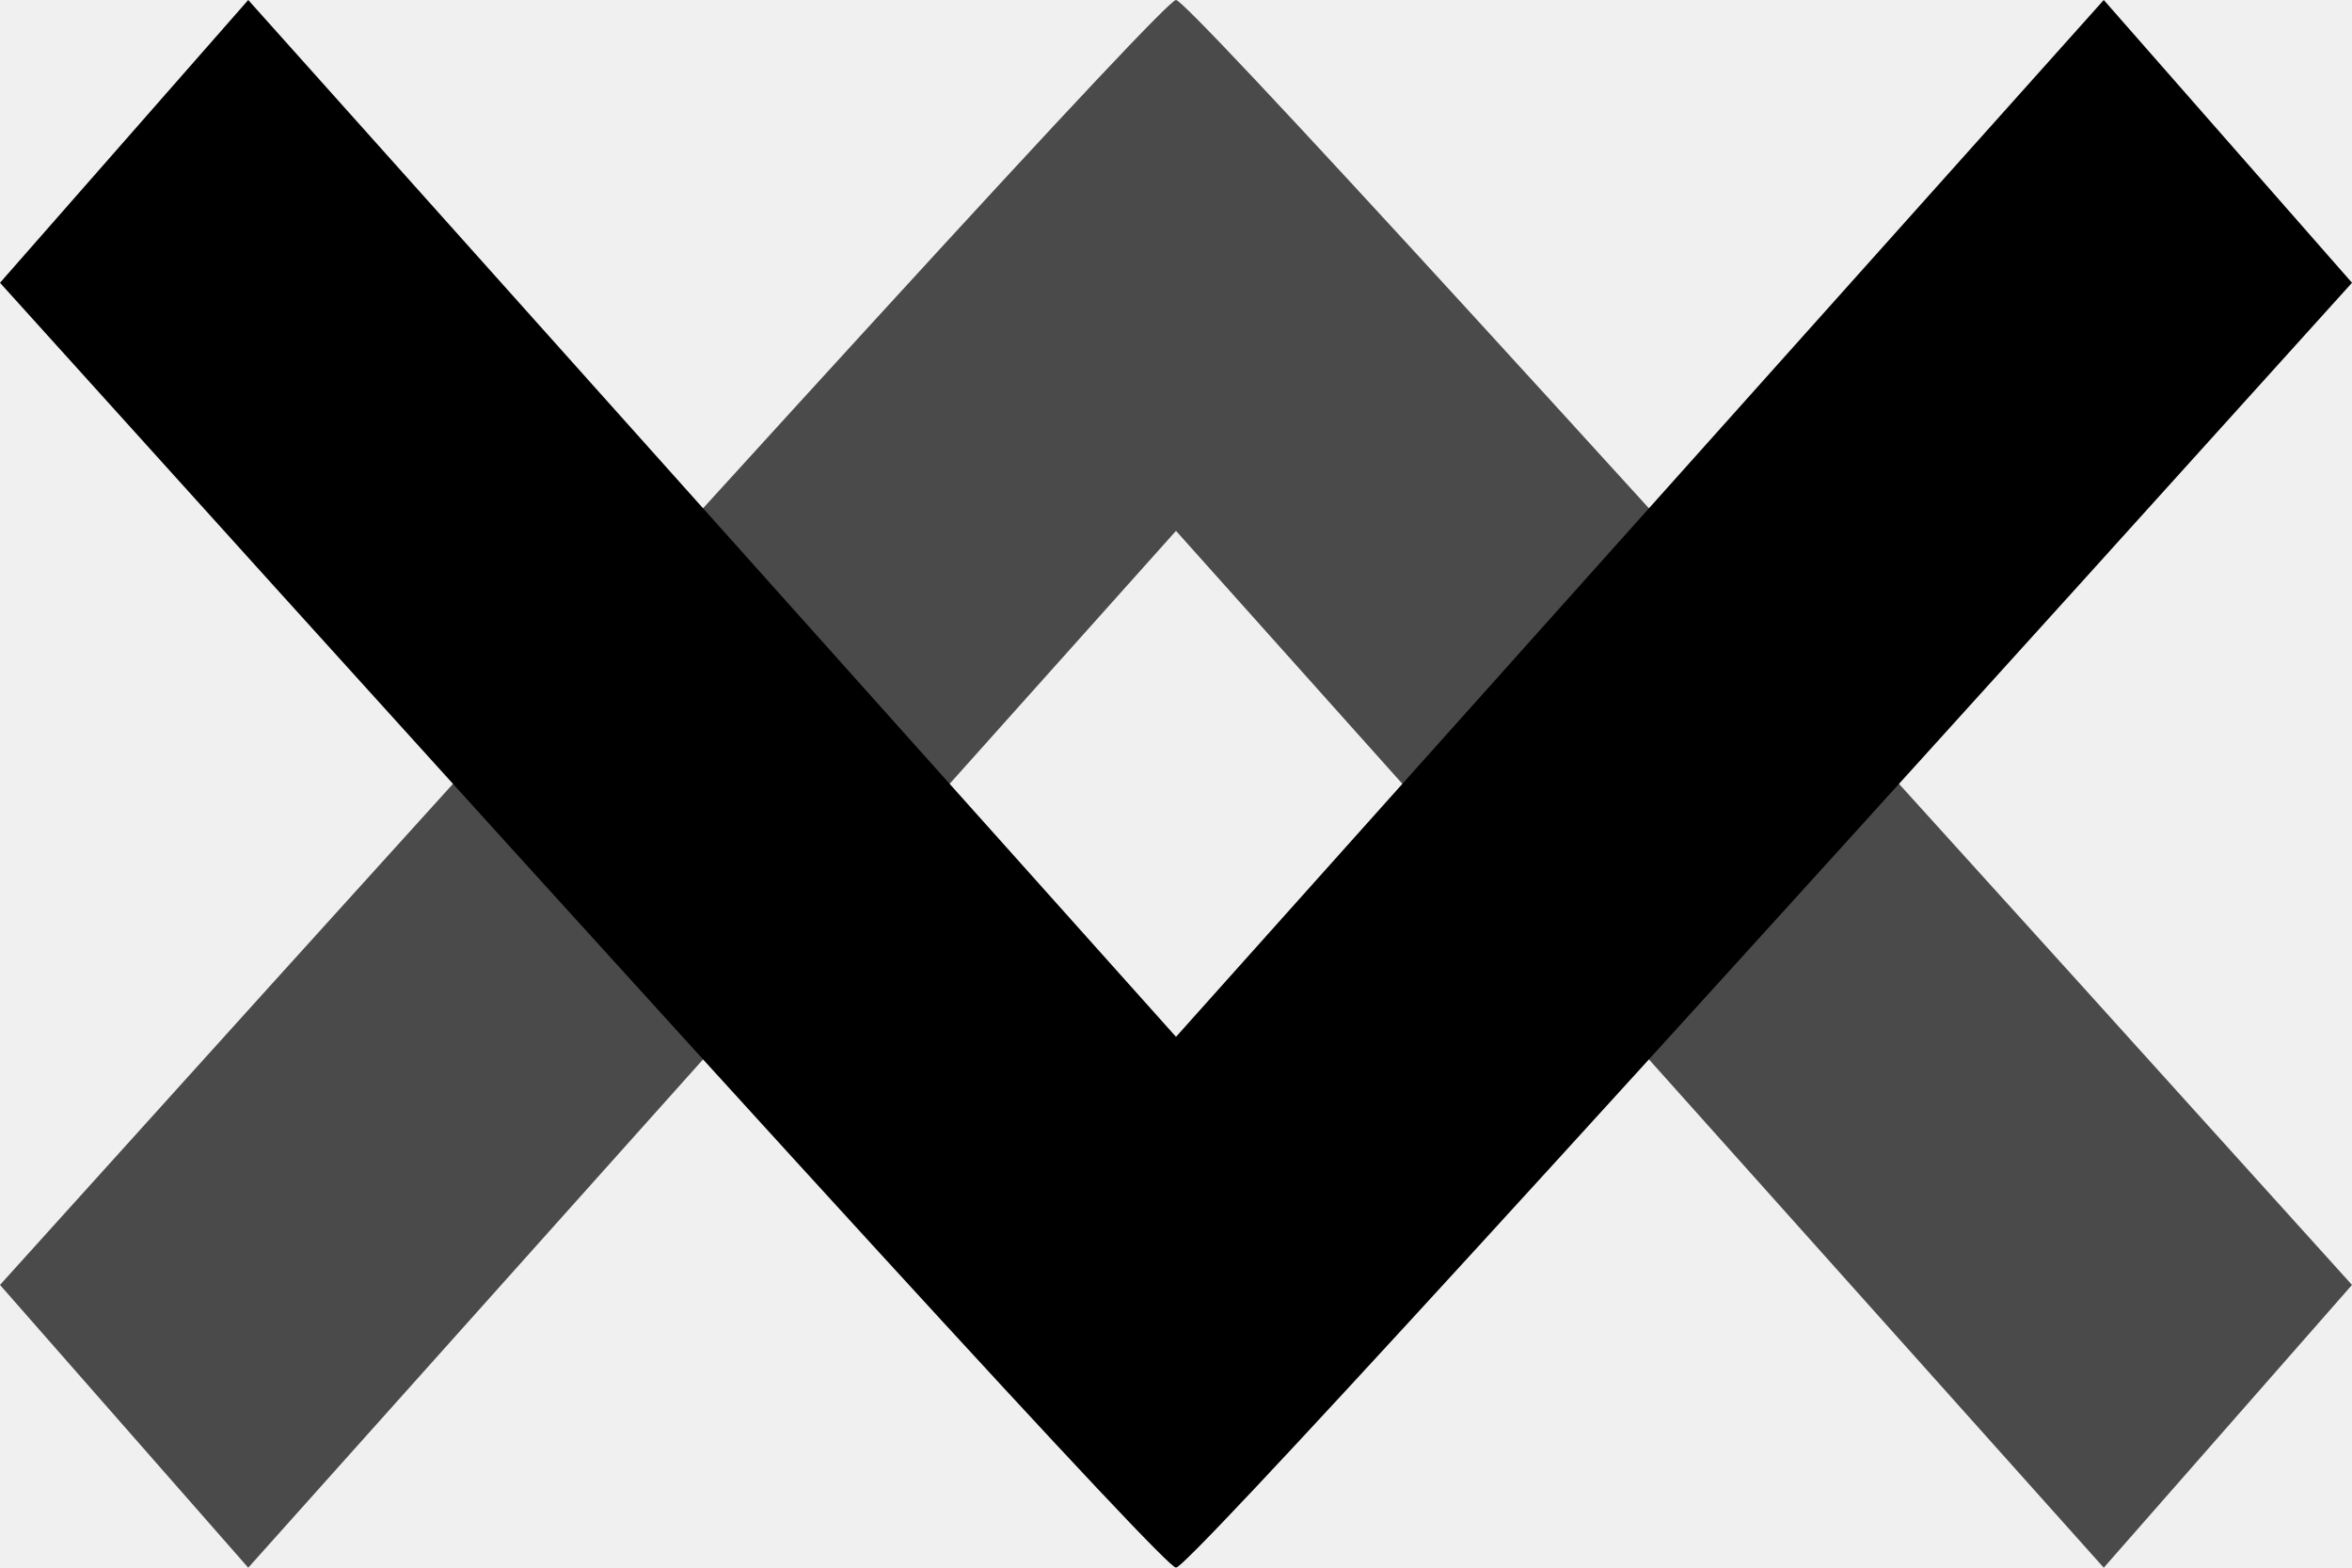
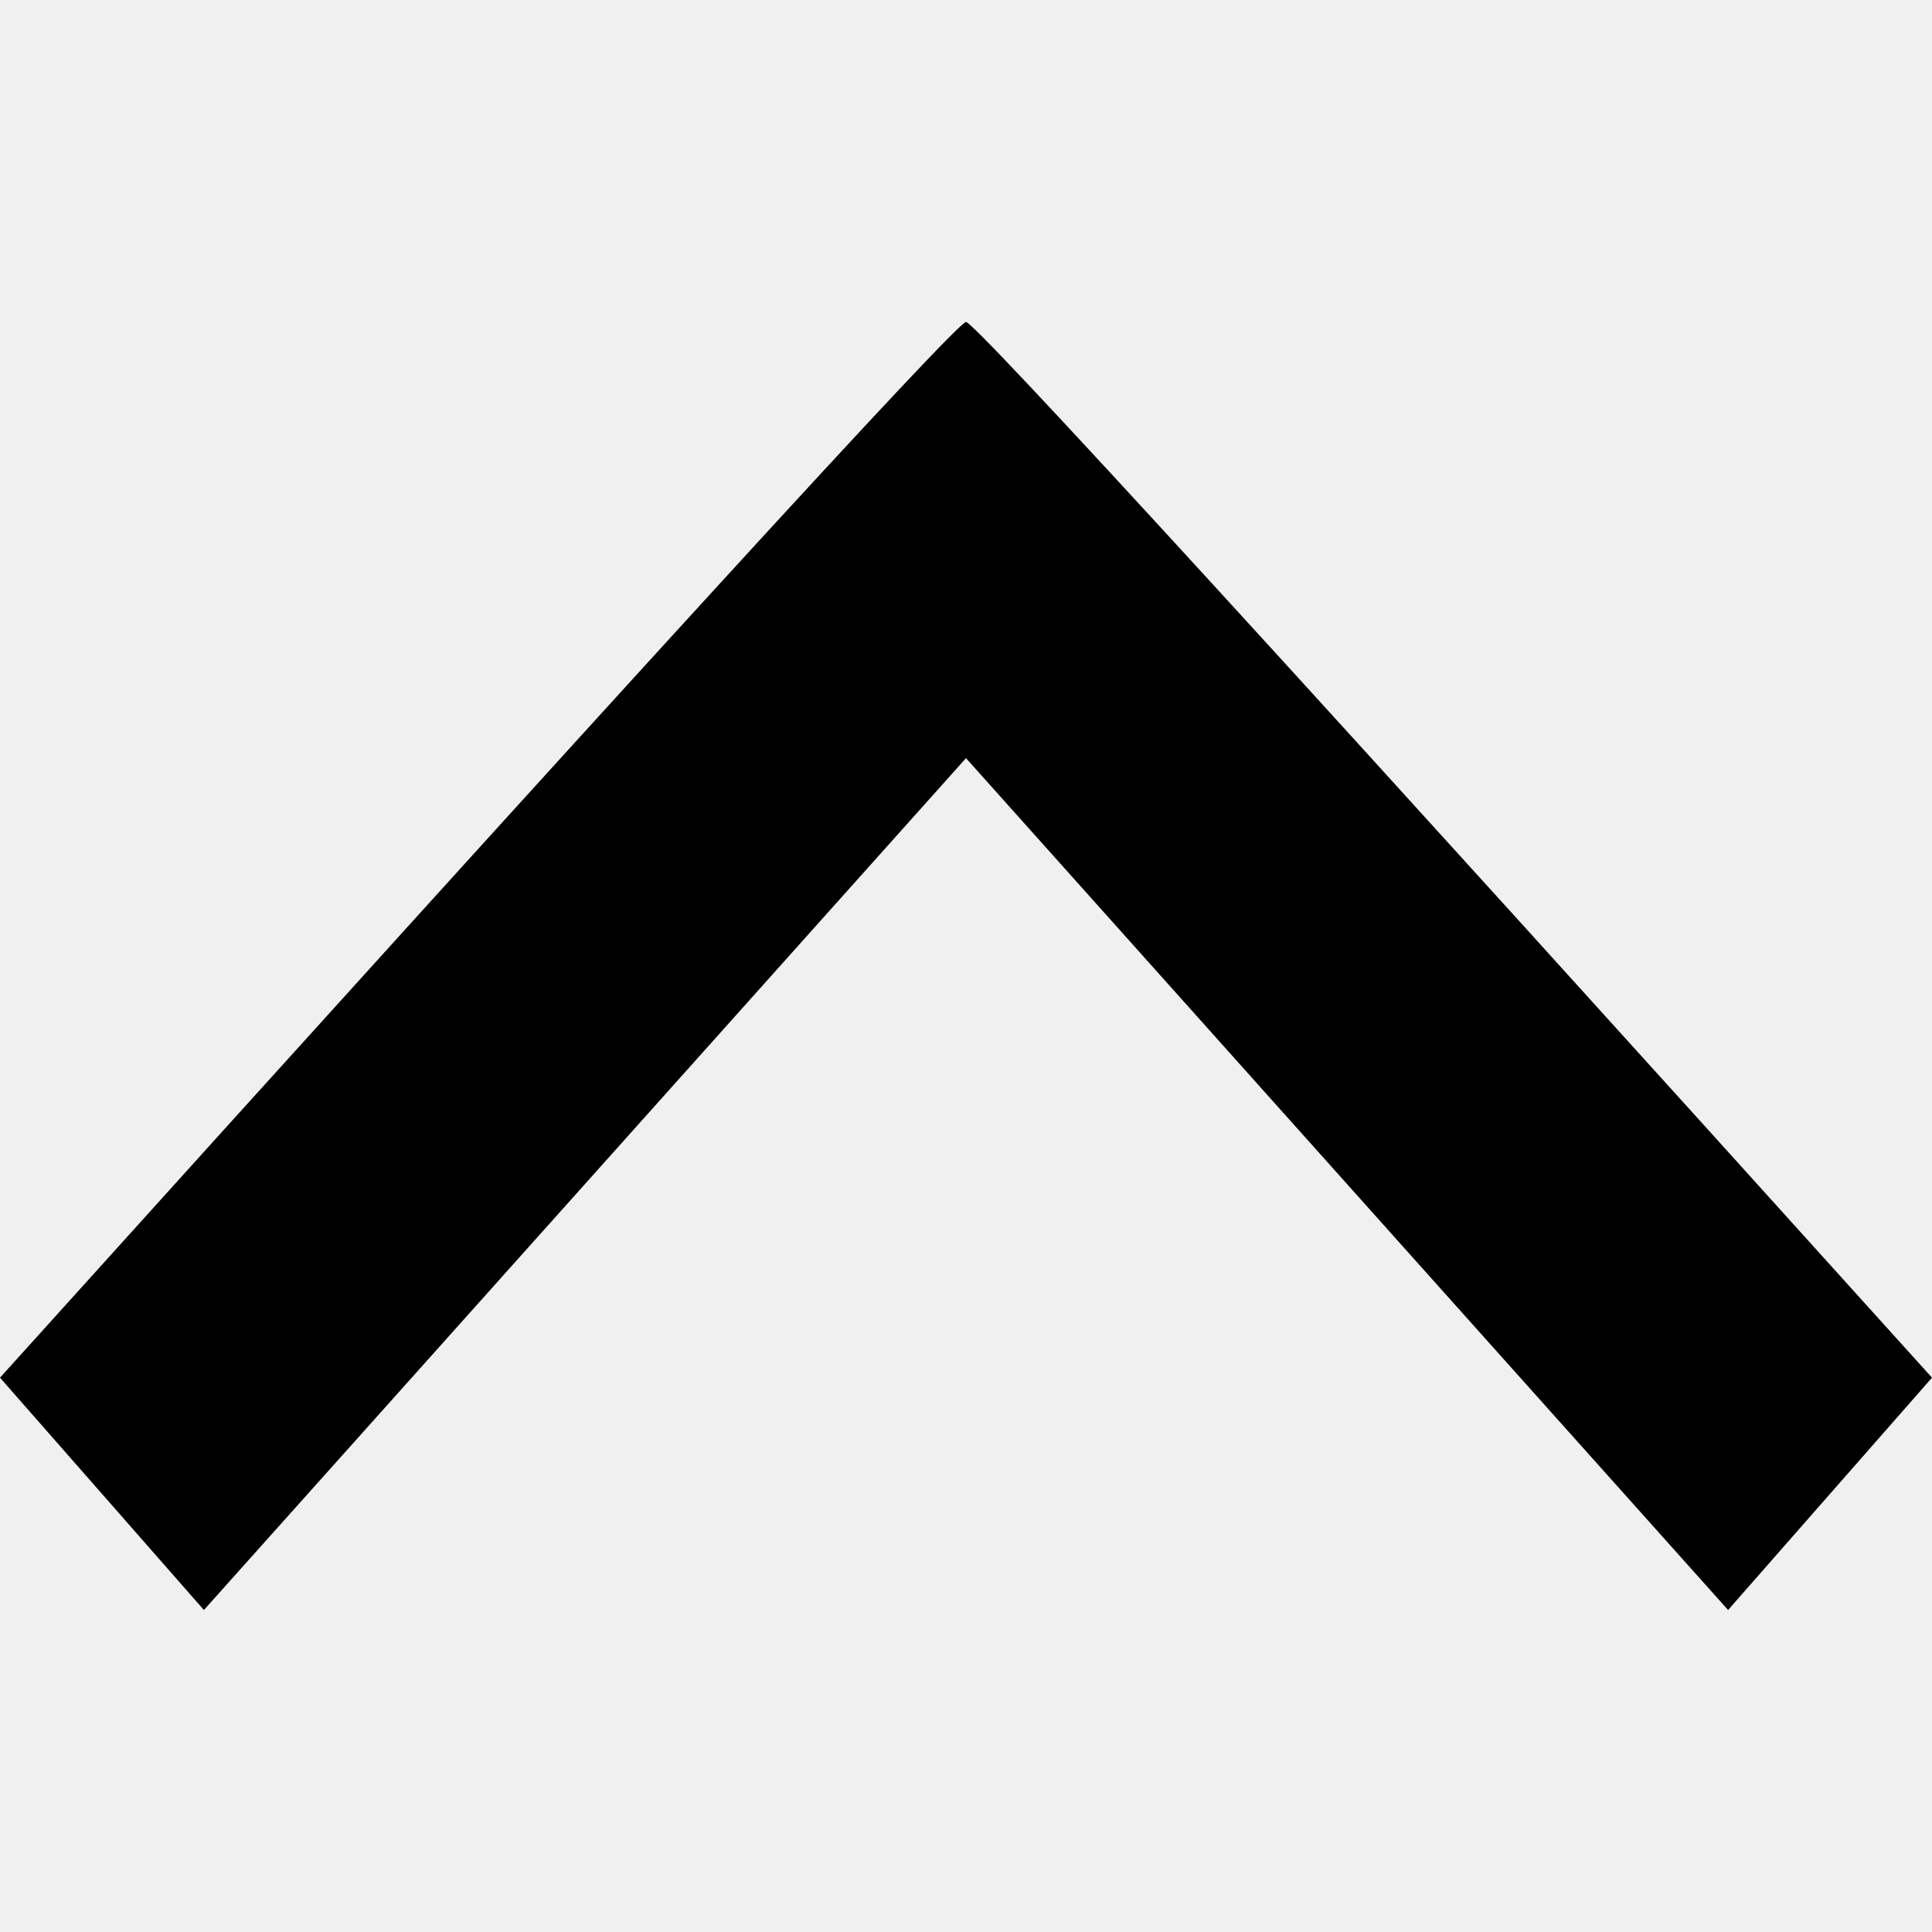
- <svg xmlns="http://www.w3.org/2000/svg" xmlns:xlink="http://www.w3.org/1999/xlink" width="24px" height="16px" viewBox="0 0 24 16" version="1.1">
+ <svg xmlns="http://www.w3.org/2000/svg" xmlns:xlink="http://www.w3.org/1999/xlink" width="24px" height="24px" viewBox="0 0 24 24" version="1.1">
  <defs>
    <path d="M12,10.582 L21.467,1.87405647e-13 L24,2.886 C16.105,11.637 12.105,16.008 12,16 C11.891,16.004 7.891,11.633 4.60565563e-14,2.886 L2.533,1.87405647e-13 L12,10.582 Z" id="path-1" />
  </defs>
-   <g id="Guidelines" stroke="none" stroke-width="1" fill="none" fill-rule="evenodd">
-     <g id="icons-badges-variations" transform="translate(-221, -318)">
-       <g id="icons/chevron-up" transform="translate(221, 314)">
-         <rect id="Rectangle" x="0" y="0" width="24" height="24" />
-         <g transform="translate(0, 4)">
-           <mask id="mask-2" fill="white">
-             <use xlink:href="#path-1" />
-           </mask>
-           <use id="Shape" fill="#4A4A4A" fill-rule="nonzero" transform="translate(12, 8) scale(1, -1) translate(-12, -8) " xlink:href="#path-1" />
-           <g id="color/black-tint/0-000000" mask="url(#mask-2)" fill="#000000" fill-rule="evenodd">
-             <rect id="gray-70-4A4A4A" x="0" y="0" width="24" height="16" />
-           </g>
-         </g>
-       </g>
+   <g id="chevron-up" stroke="none" stroke-width="1" fill="none" fill-rule="evenodd">
+     <g id="icons/chevron-up" transform="translate(0, 4)">
+       <mask id="mask-2" fill="white">
+         <use xlink:href="#path-1" />
+       </mask>
+       <use id="Shape" fill="#000000" fill-rule="nonzero" transform="translate(12, 8) scale(1, -1) translate(-12, -8) " xlink:href="#path-1" />
    </g>
  </g>
</svg>
